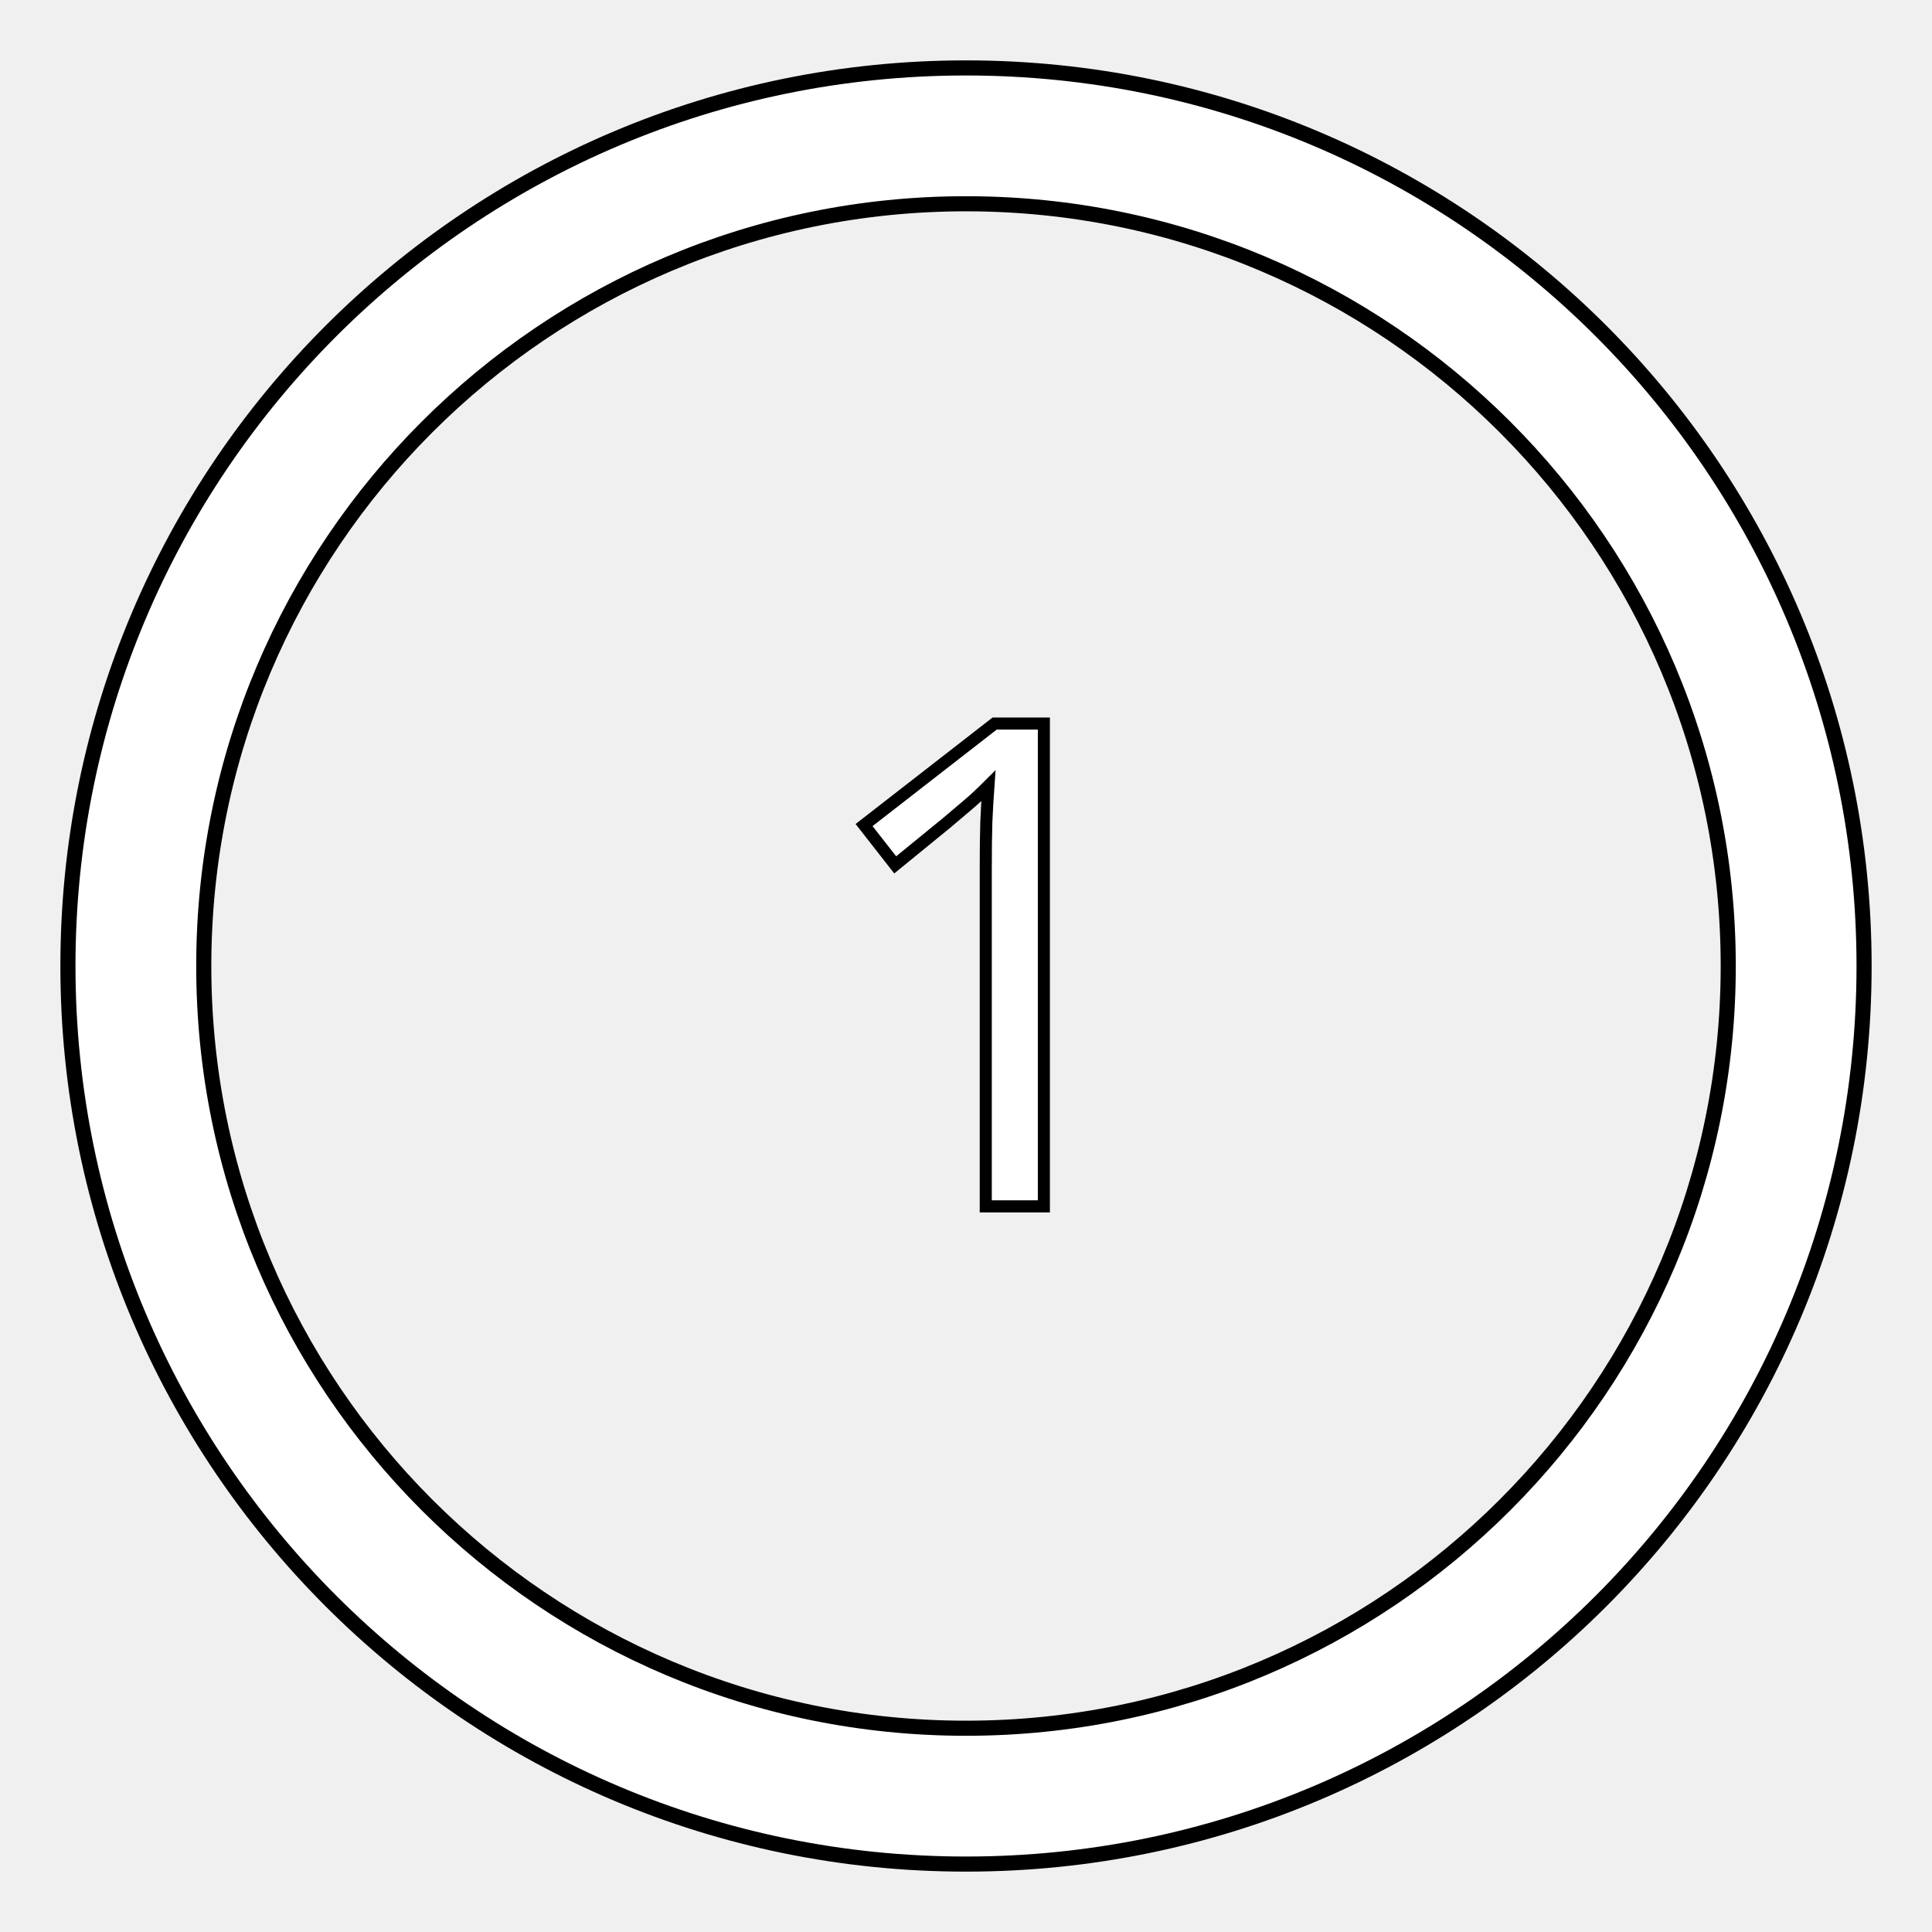
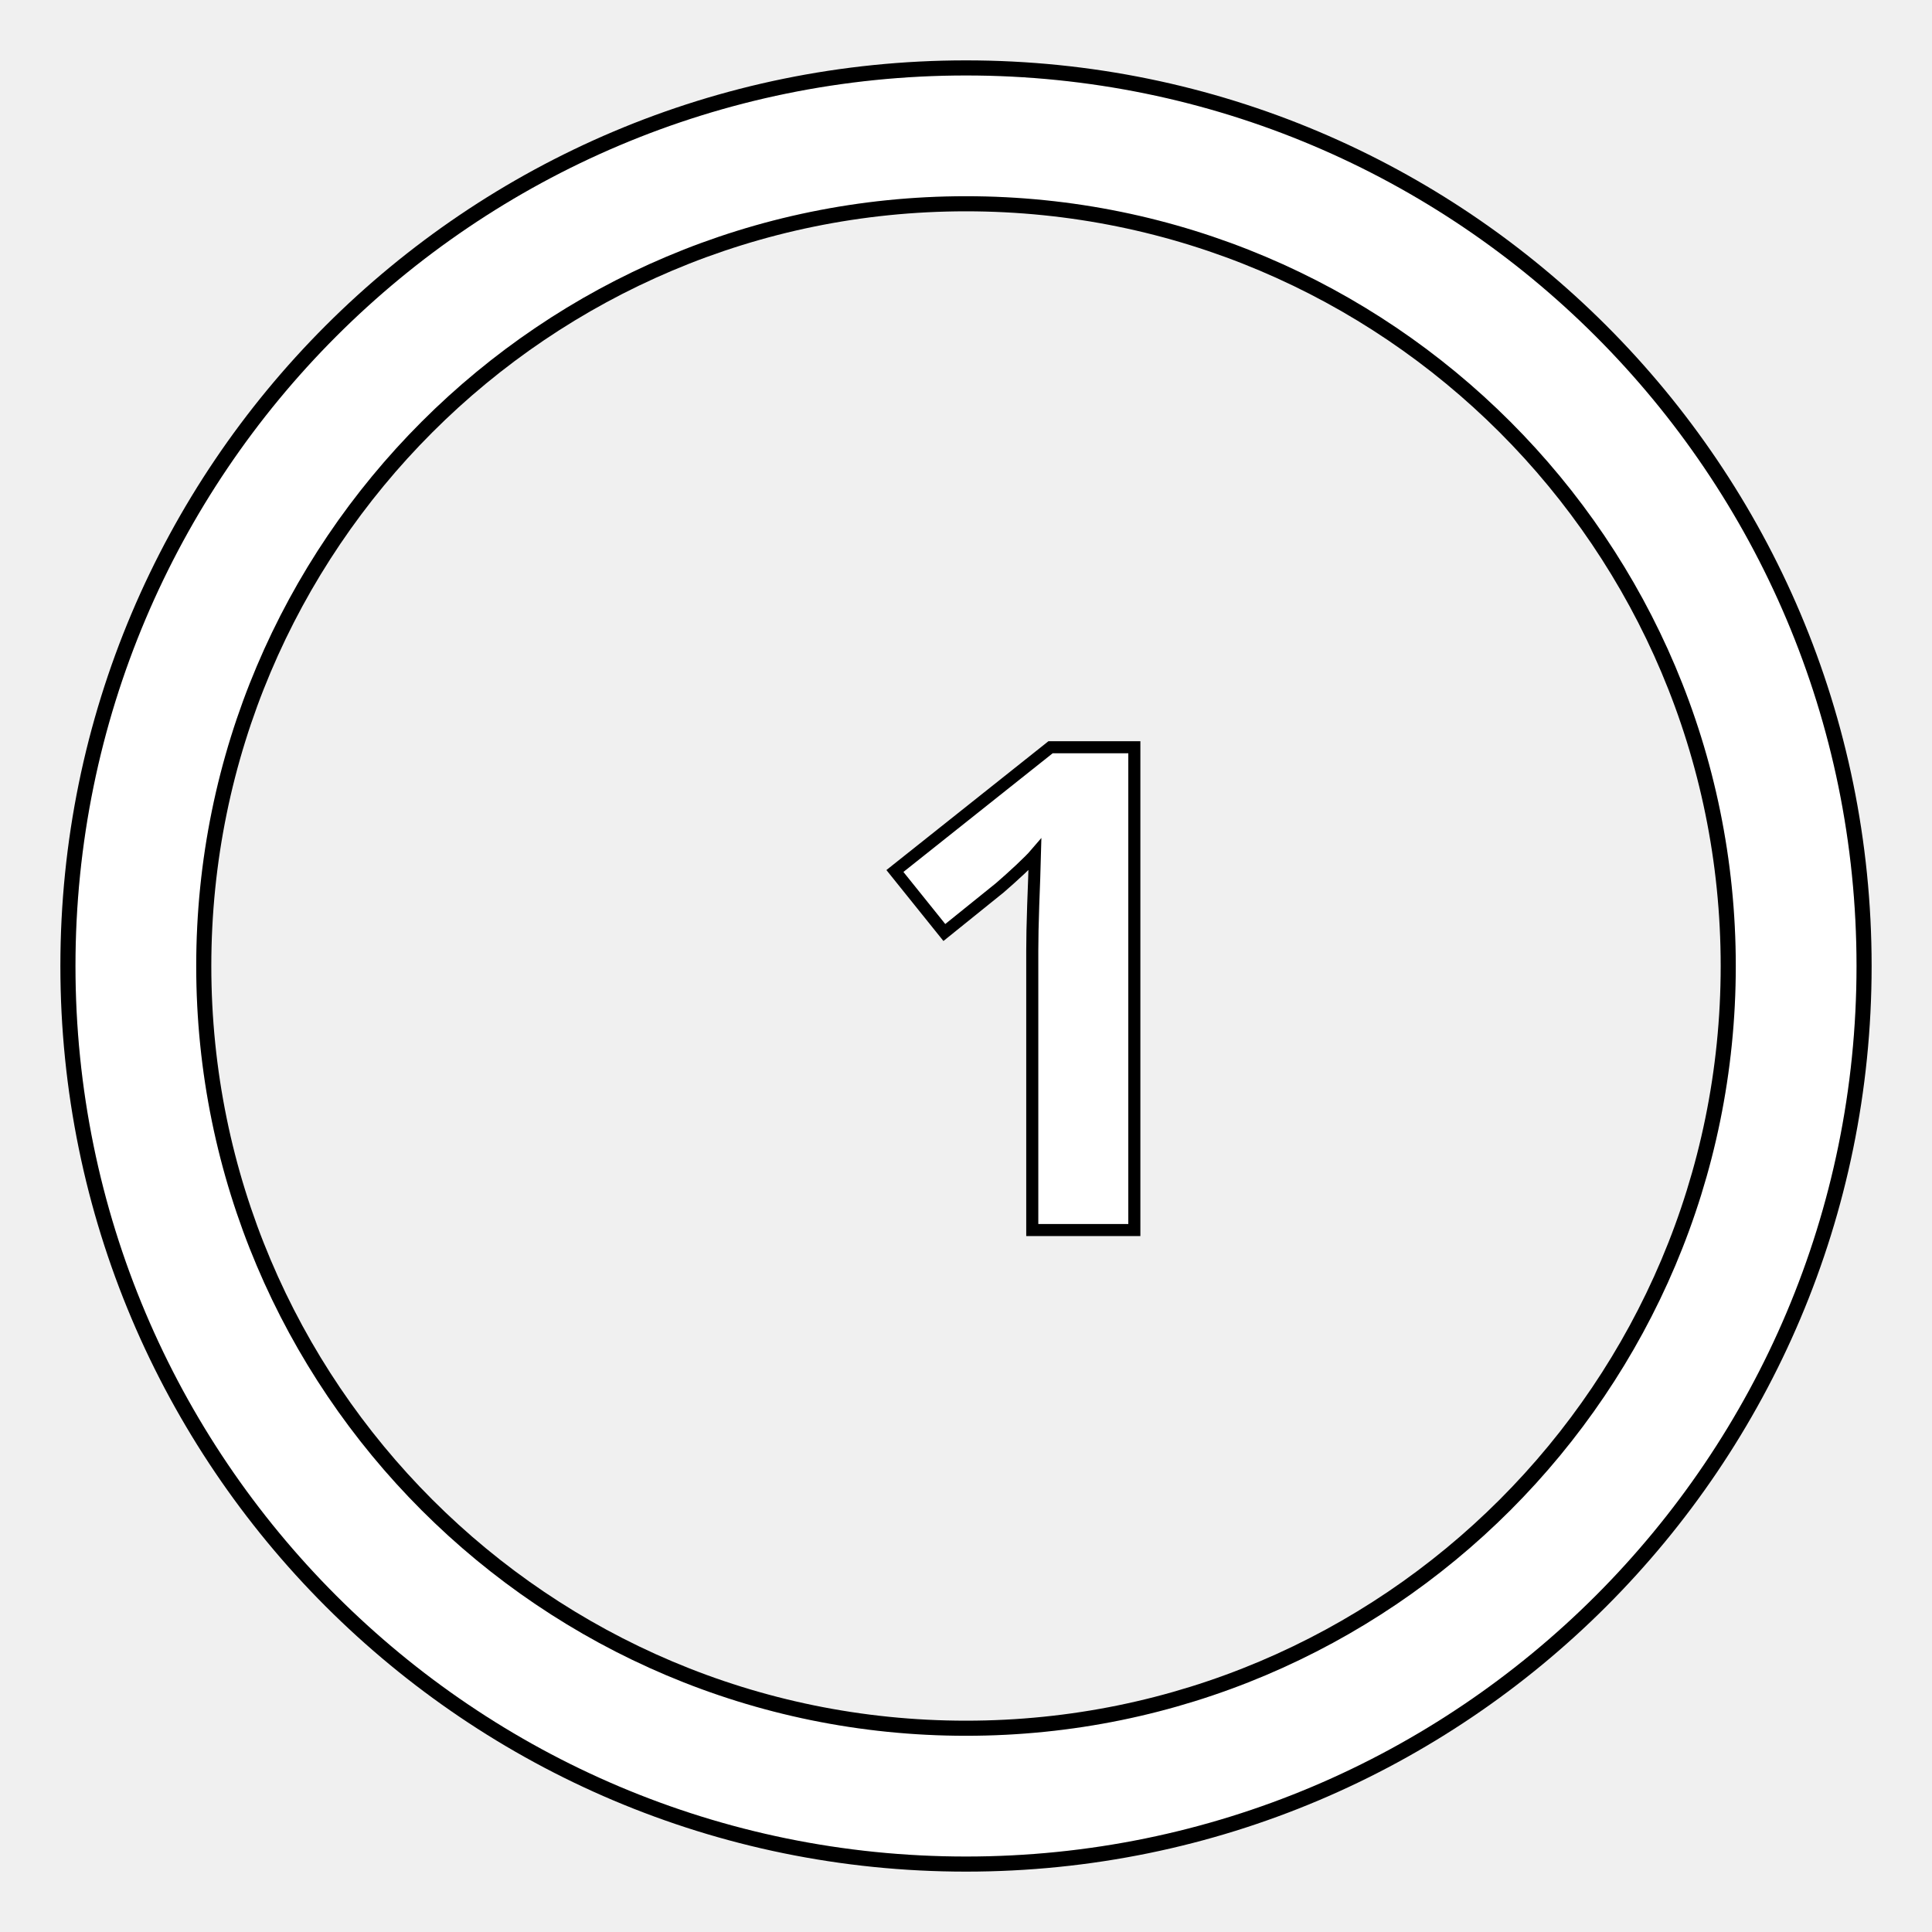
<svg xmlns="http://www.w3.org/2000/svg" width="160" height="160">
-   <text xml:space="preserve" x="66.574" y="99.906" style="font-size:56px;font-family:&quot;Roboto Mono&quot;;-inkscape-font-specification:&quot;Roboto Mono, Normal&quot;;text-align:start;writing-mode:lr-tb;direction:ltr;text-anchor:start;fill:#fff;fill-opacity:1;stroke:#000;stroke-opacity:1">
-     <tspan x="66.574" y="99.906">1</tspan>
+   <text xml:space="preserve" x="70.816" y="101.868" style="font-style:normal;font-variant:normal;font-weight:700;font-stretch:normal;font-size:56px;font-family:Comfortaa;-inkscape-font-specification:&quot;Comfortaa, Bold&quot;;font-variant-ligatures:normal;font-variant-caps:normal;font-variant-numeric:normal;font-variant-east-asian:normal;text-align:start;writing-mode:lr-tb;direction:ltr;text-anchor:start;fill:#fff;fill-opacity:1;stroke:#000;stroke-opacity:1">
+     <tspan x="70.816" y="101.868" style="font-style:normal;font-variant:normal;font-weight:700;font-stretch:normal;font-size:56px;font-family:Comfortaa;-inkscape-font-specification:&quot;Comfortaa, Bold&quot;;font-variant-ligatures:normal;font-variant-caps:normal;font-variant-numeric:normal;font-variant-east-asian:normal">1</tspan>
  </text>
  <circle cx="80" cy="80" r="68.75" style="fill:none;fill-opacity:1;stroke:#fff;stroke-width:10;stroke-linejoin:miter;stroke-dasharray:none;stroke-opacity:1" />
  <circle cx="80" cy="80" r="74.375" style="fill:none;fill-opacity:1;stroke:#000;stroke-width:1.25;stroke-linejoin:miter;stroke-dasharray:none;stroke-opacity:1" />
  <circle cx="80" cy="80" r="63.125" style="fill:none;fill-opacity:1;stroke:#000;stroke-width:1.25;stroke-linejoin:miter;stroke-dasharray:none;stroke-opacity:1" />
</svg>
